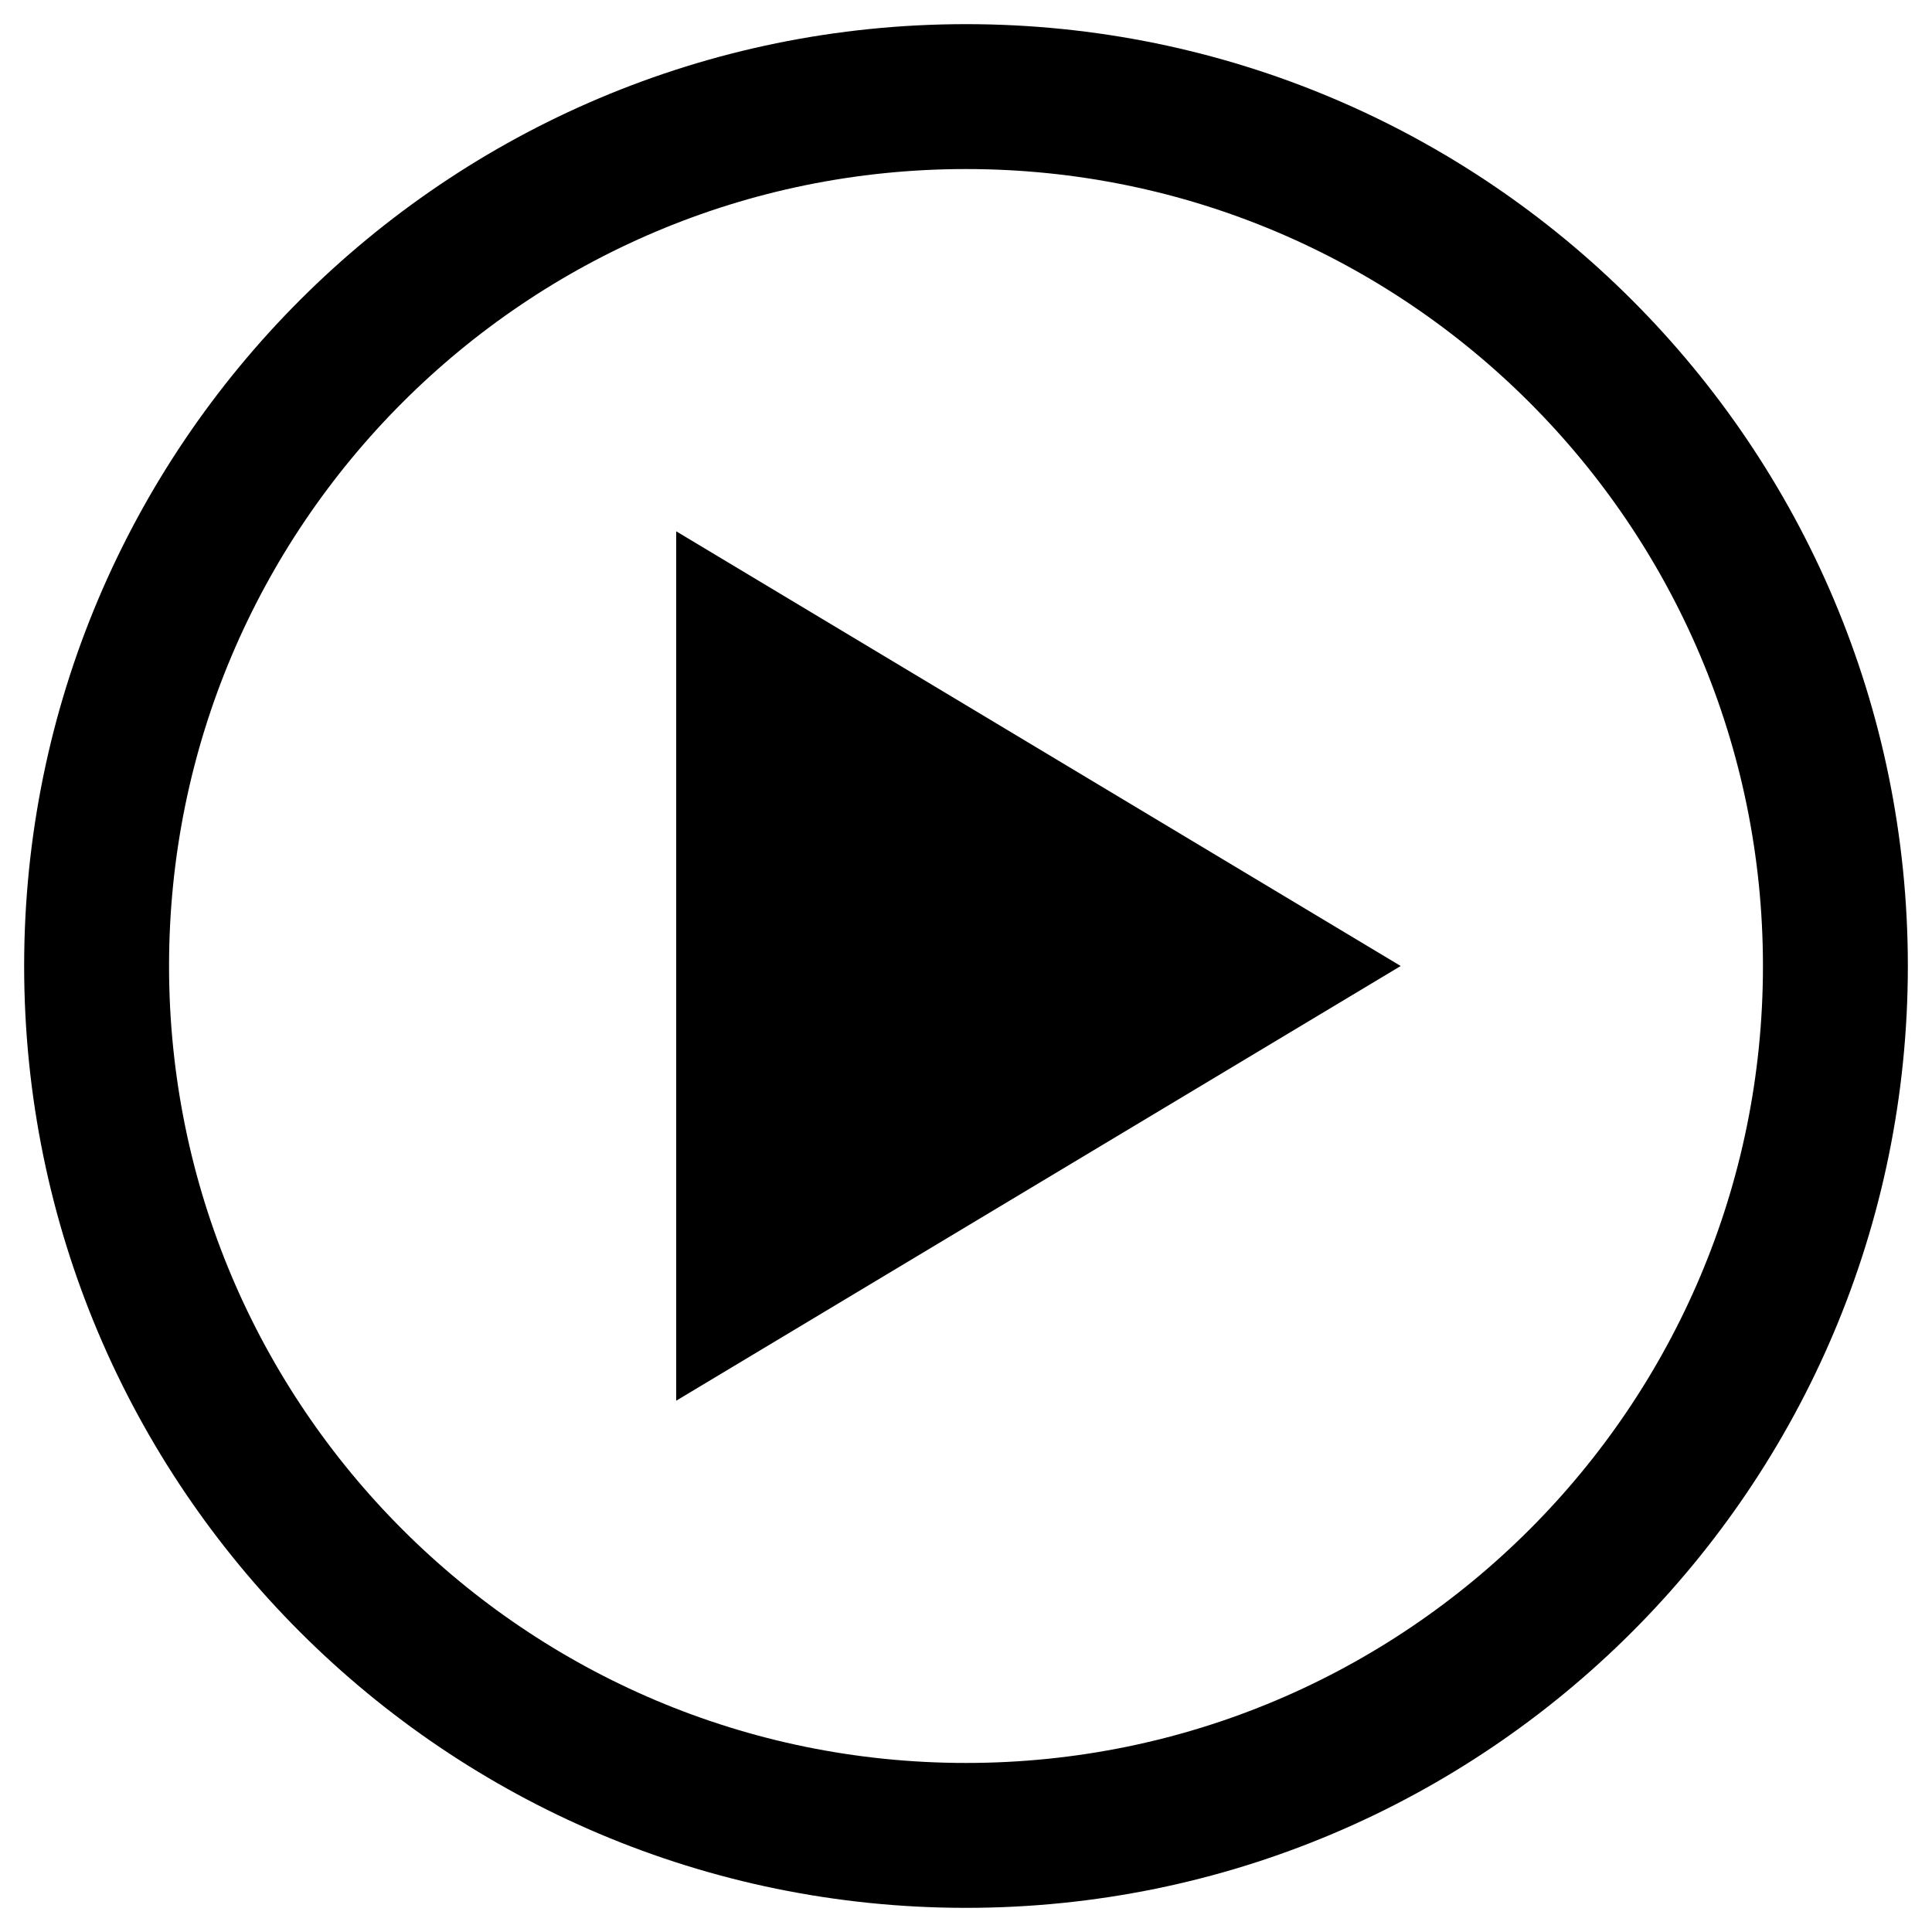
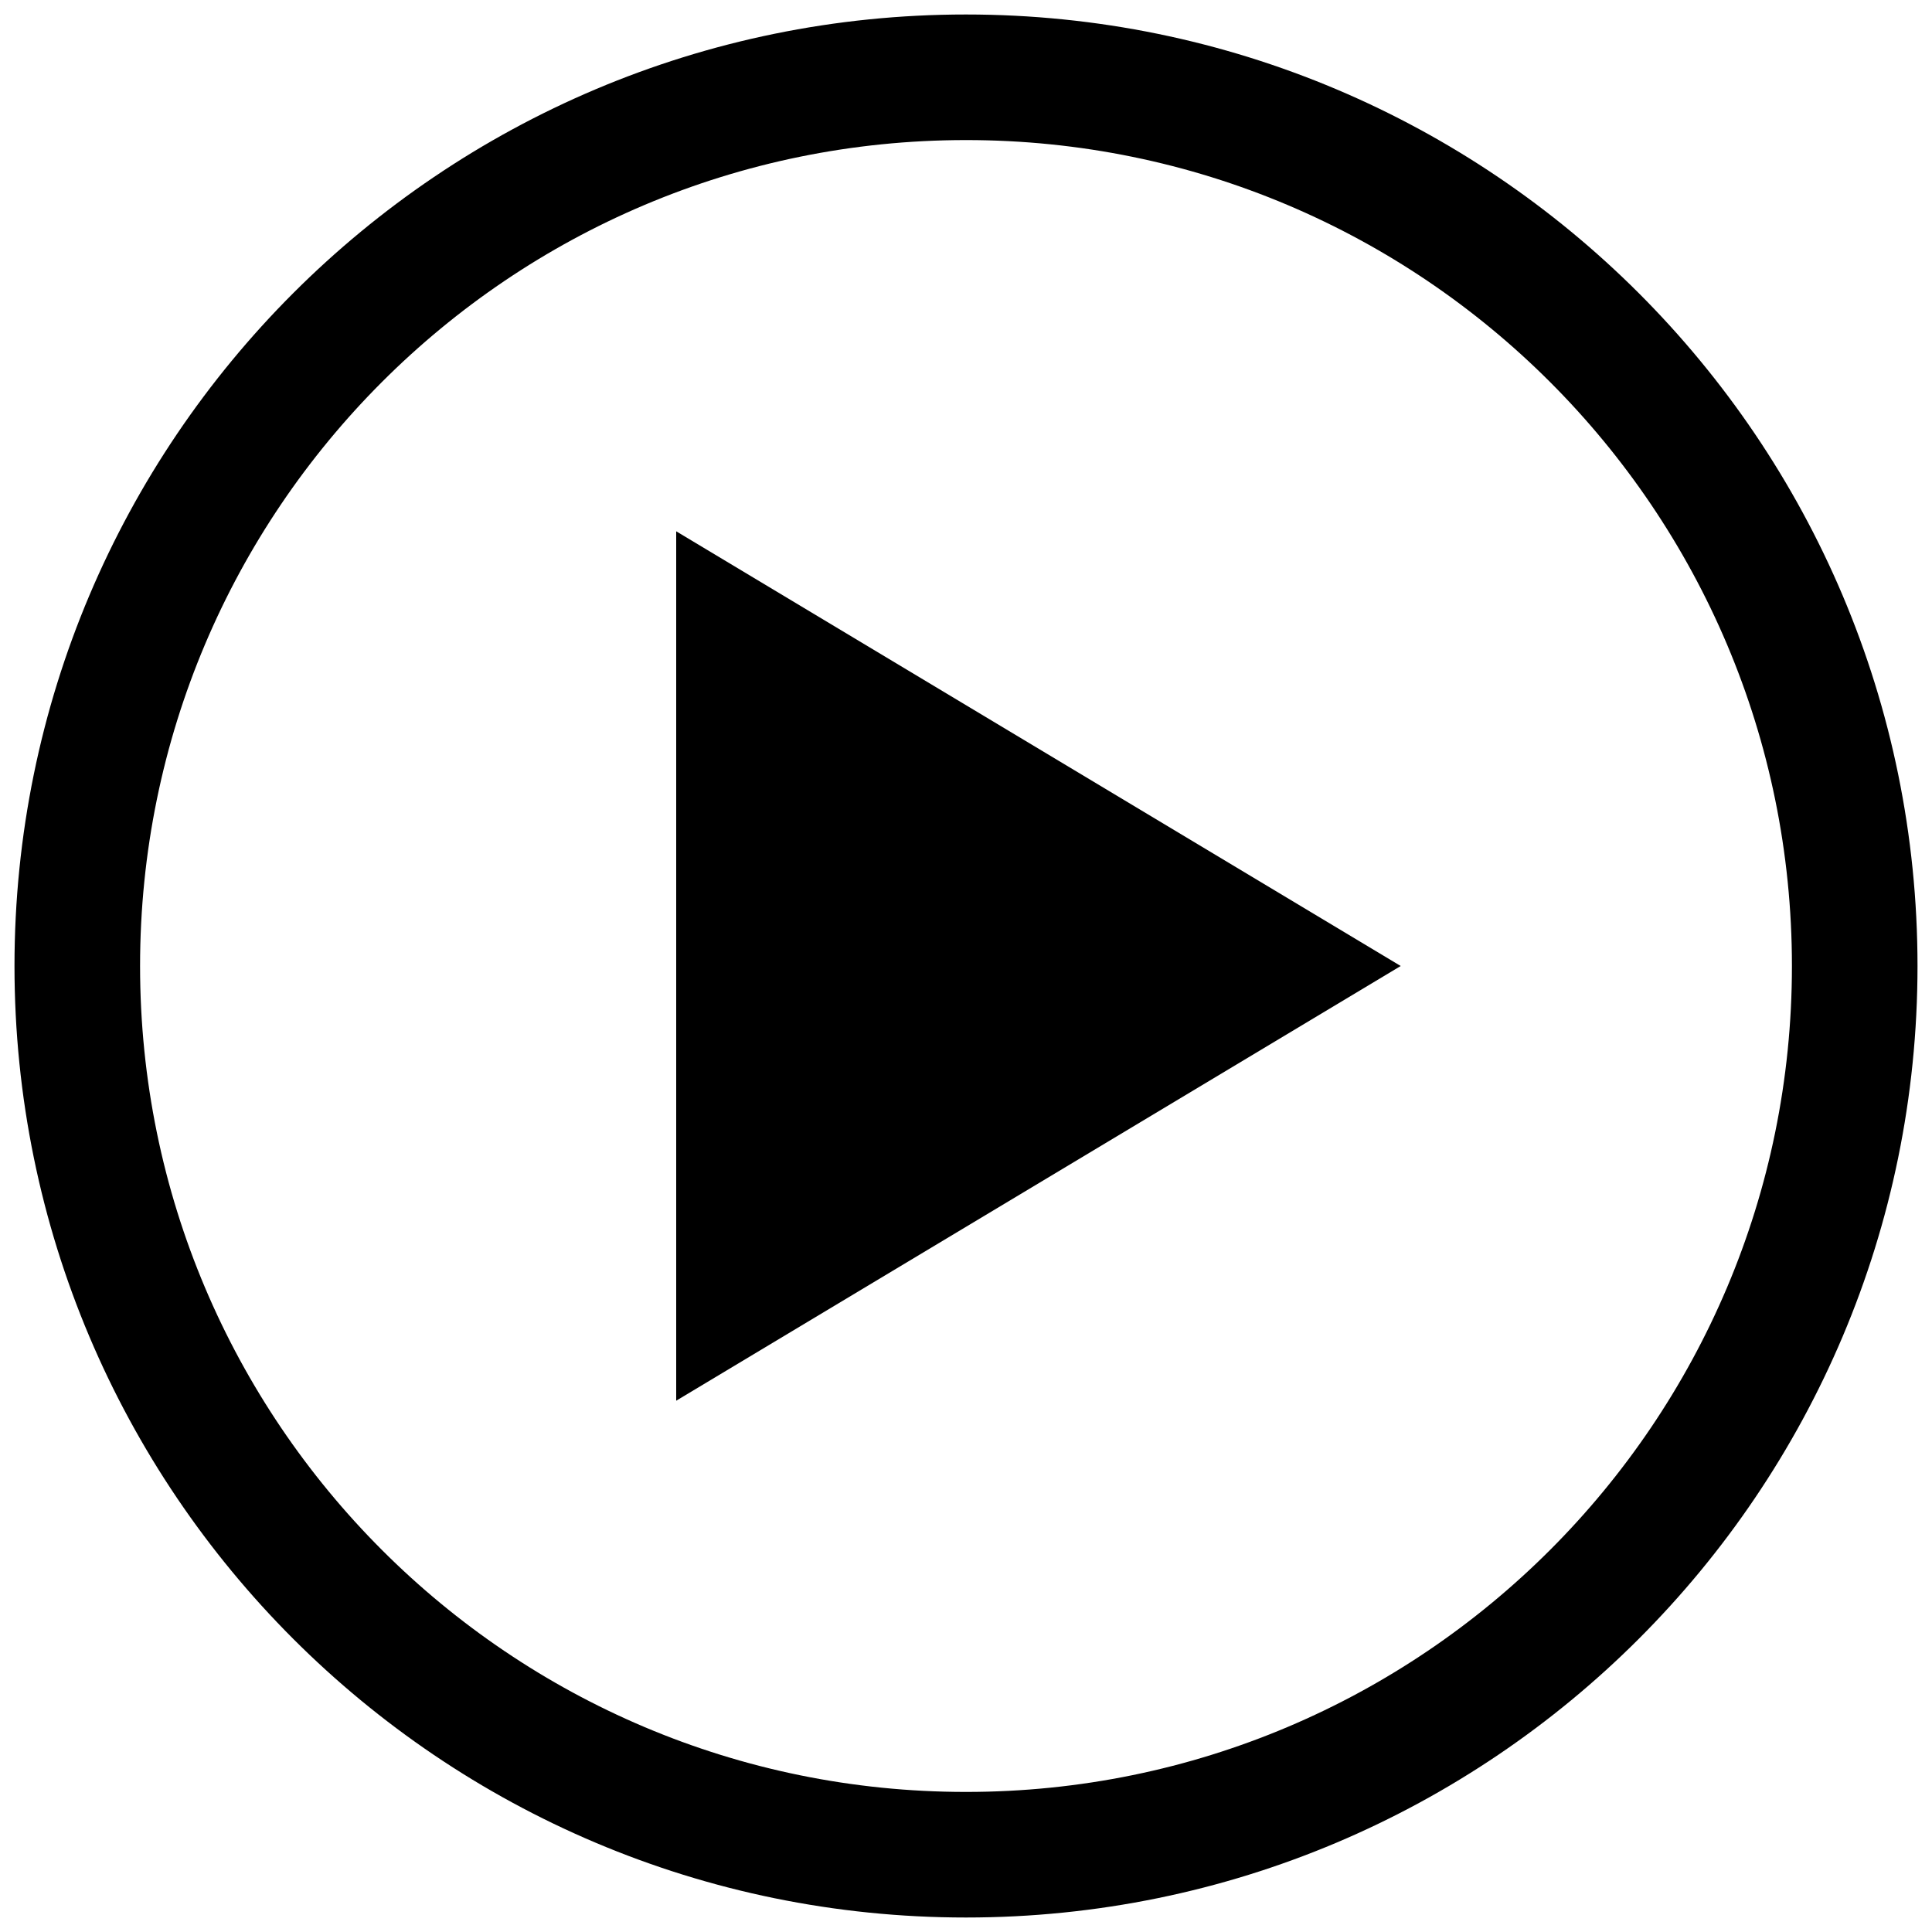
<svg class="video-overlay-play-button" viewBox="0 0 200 200" alt="Play video">
-   <circle cx="100" cy="100" r="90" fill="none" stroke-width="15" stroke="#000" />
+   <circle cx="100" cy="100" r="92" fill="none" stroke-width="13" stroke="#000" />
  <polygon points="70, 55 70, 145 145, 100" fill="#000" />
</svg>
